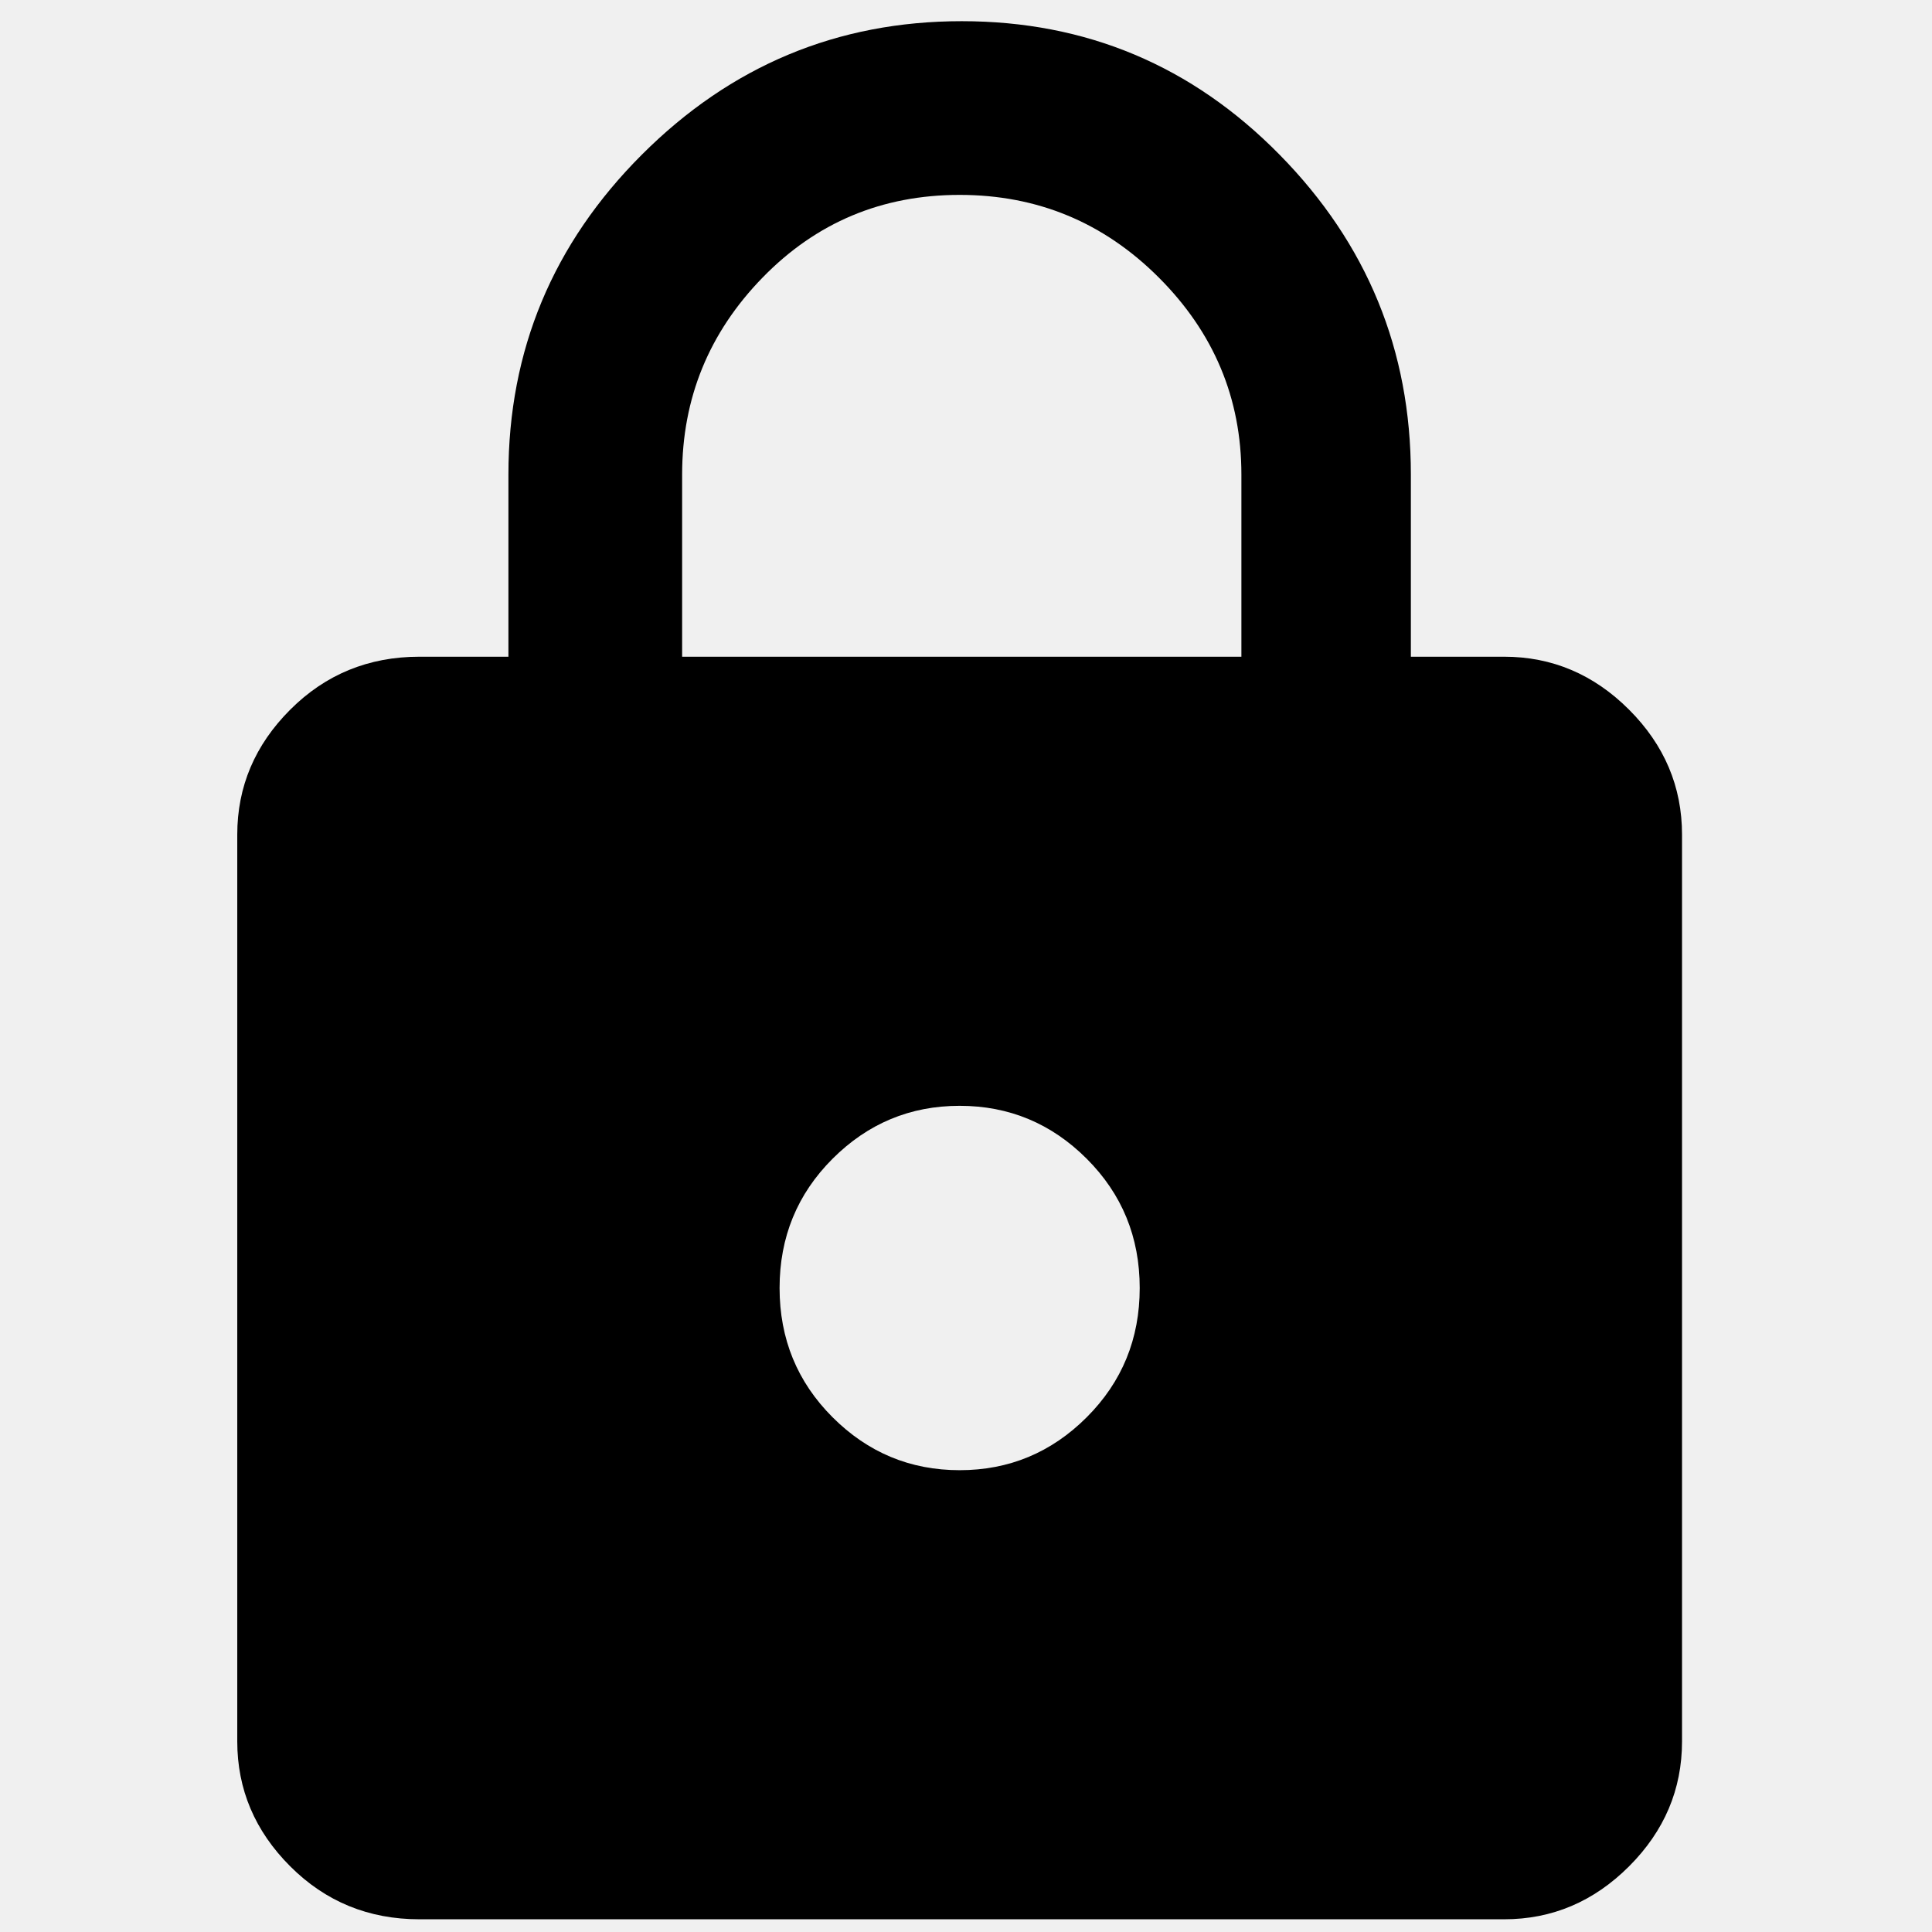
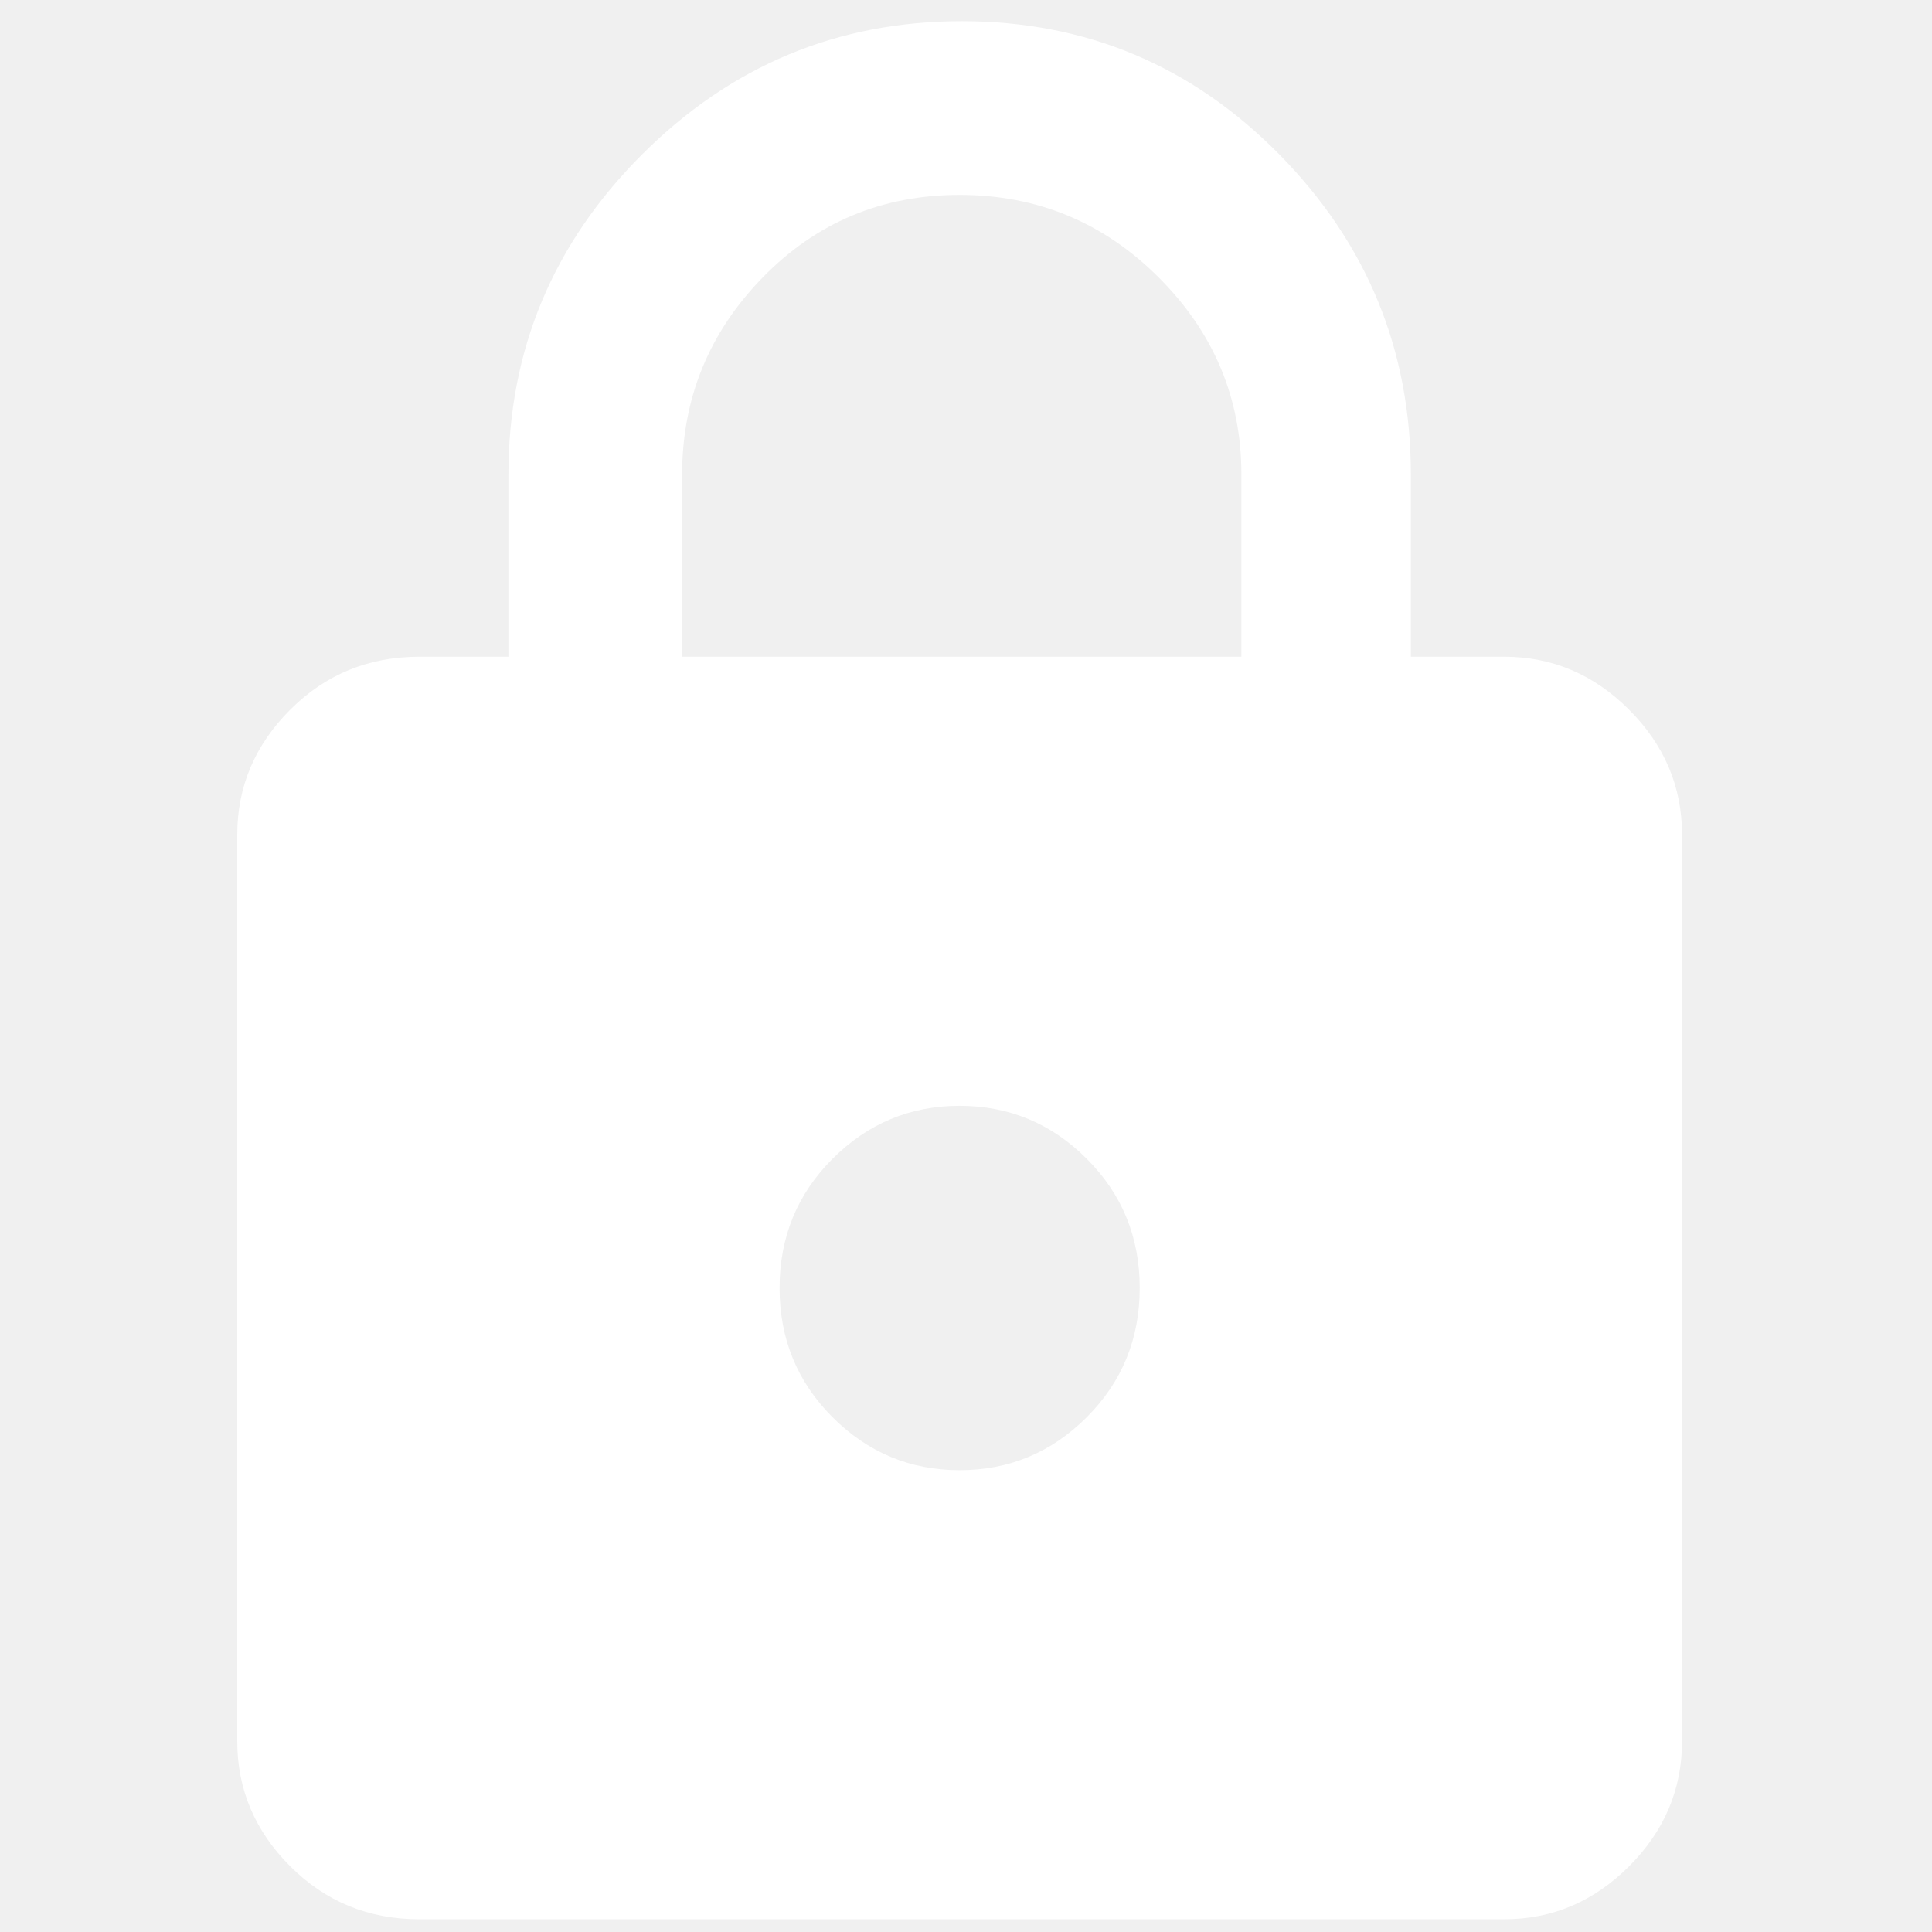
<svg xmlns="http://www.w3.org/2000/svg" width="512" height="512" viewBox="0 0 344 456">
-   <path fill="#000000" d="M299 155q17 0 29.5 12.5T341 197v214q0 17-12.5 29.5T299 453H43q-18 0-30.5-12.5T0 411V197q0-17 12.5-29.5T43 155h21v-43q0-44 31.5-75.5T171 5t75 31.5t31 75.5v43h22zM170.5 347q17.5 0 30-12.5T213 304t-12.5-30.5t-30-12.5t-30 12.5T128 304t12.5 30.5t30 12.5zM237 155v-43q0-27-19.5-46.5t-47-19.5T124 65.5T105 112v43h132z" />
+   <path fill="#FFFFFF" d="M299 155q17 0 29.5 12.5T341 197v214q0 17-12.5 29.5T299 453H43q-18 0-30.5-12.5T0 411V197q0-17 12.5-29.5T43 155h21v-43q0-44 31.5-75.5T171 5t75 31.5t31 75.5v43h22zM170.5 347q17.5 0 30-12.5T213 304t-12.5-30.5t-30-12.5t-30 12.5T128 304t12.5 30.5t30 12.5zM237 155v-43q0-27-19.5-46.5t-47-19.5T124 65.5T105 112v43h132z" />
</svg>
